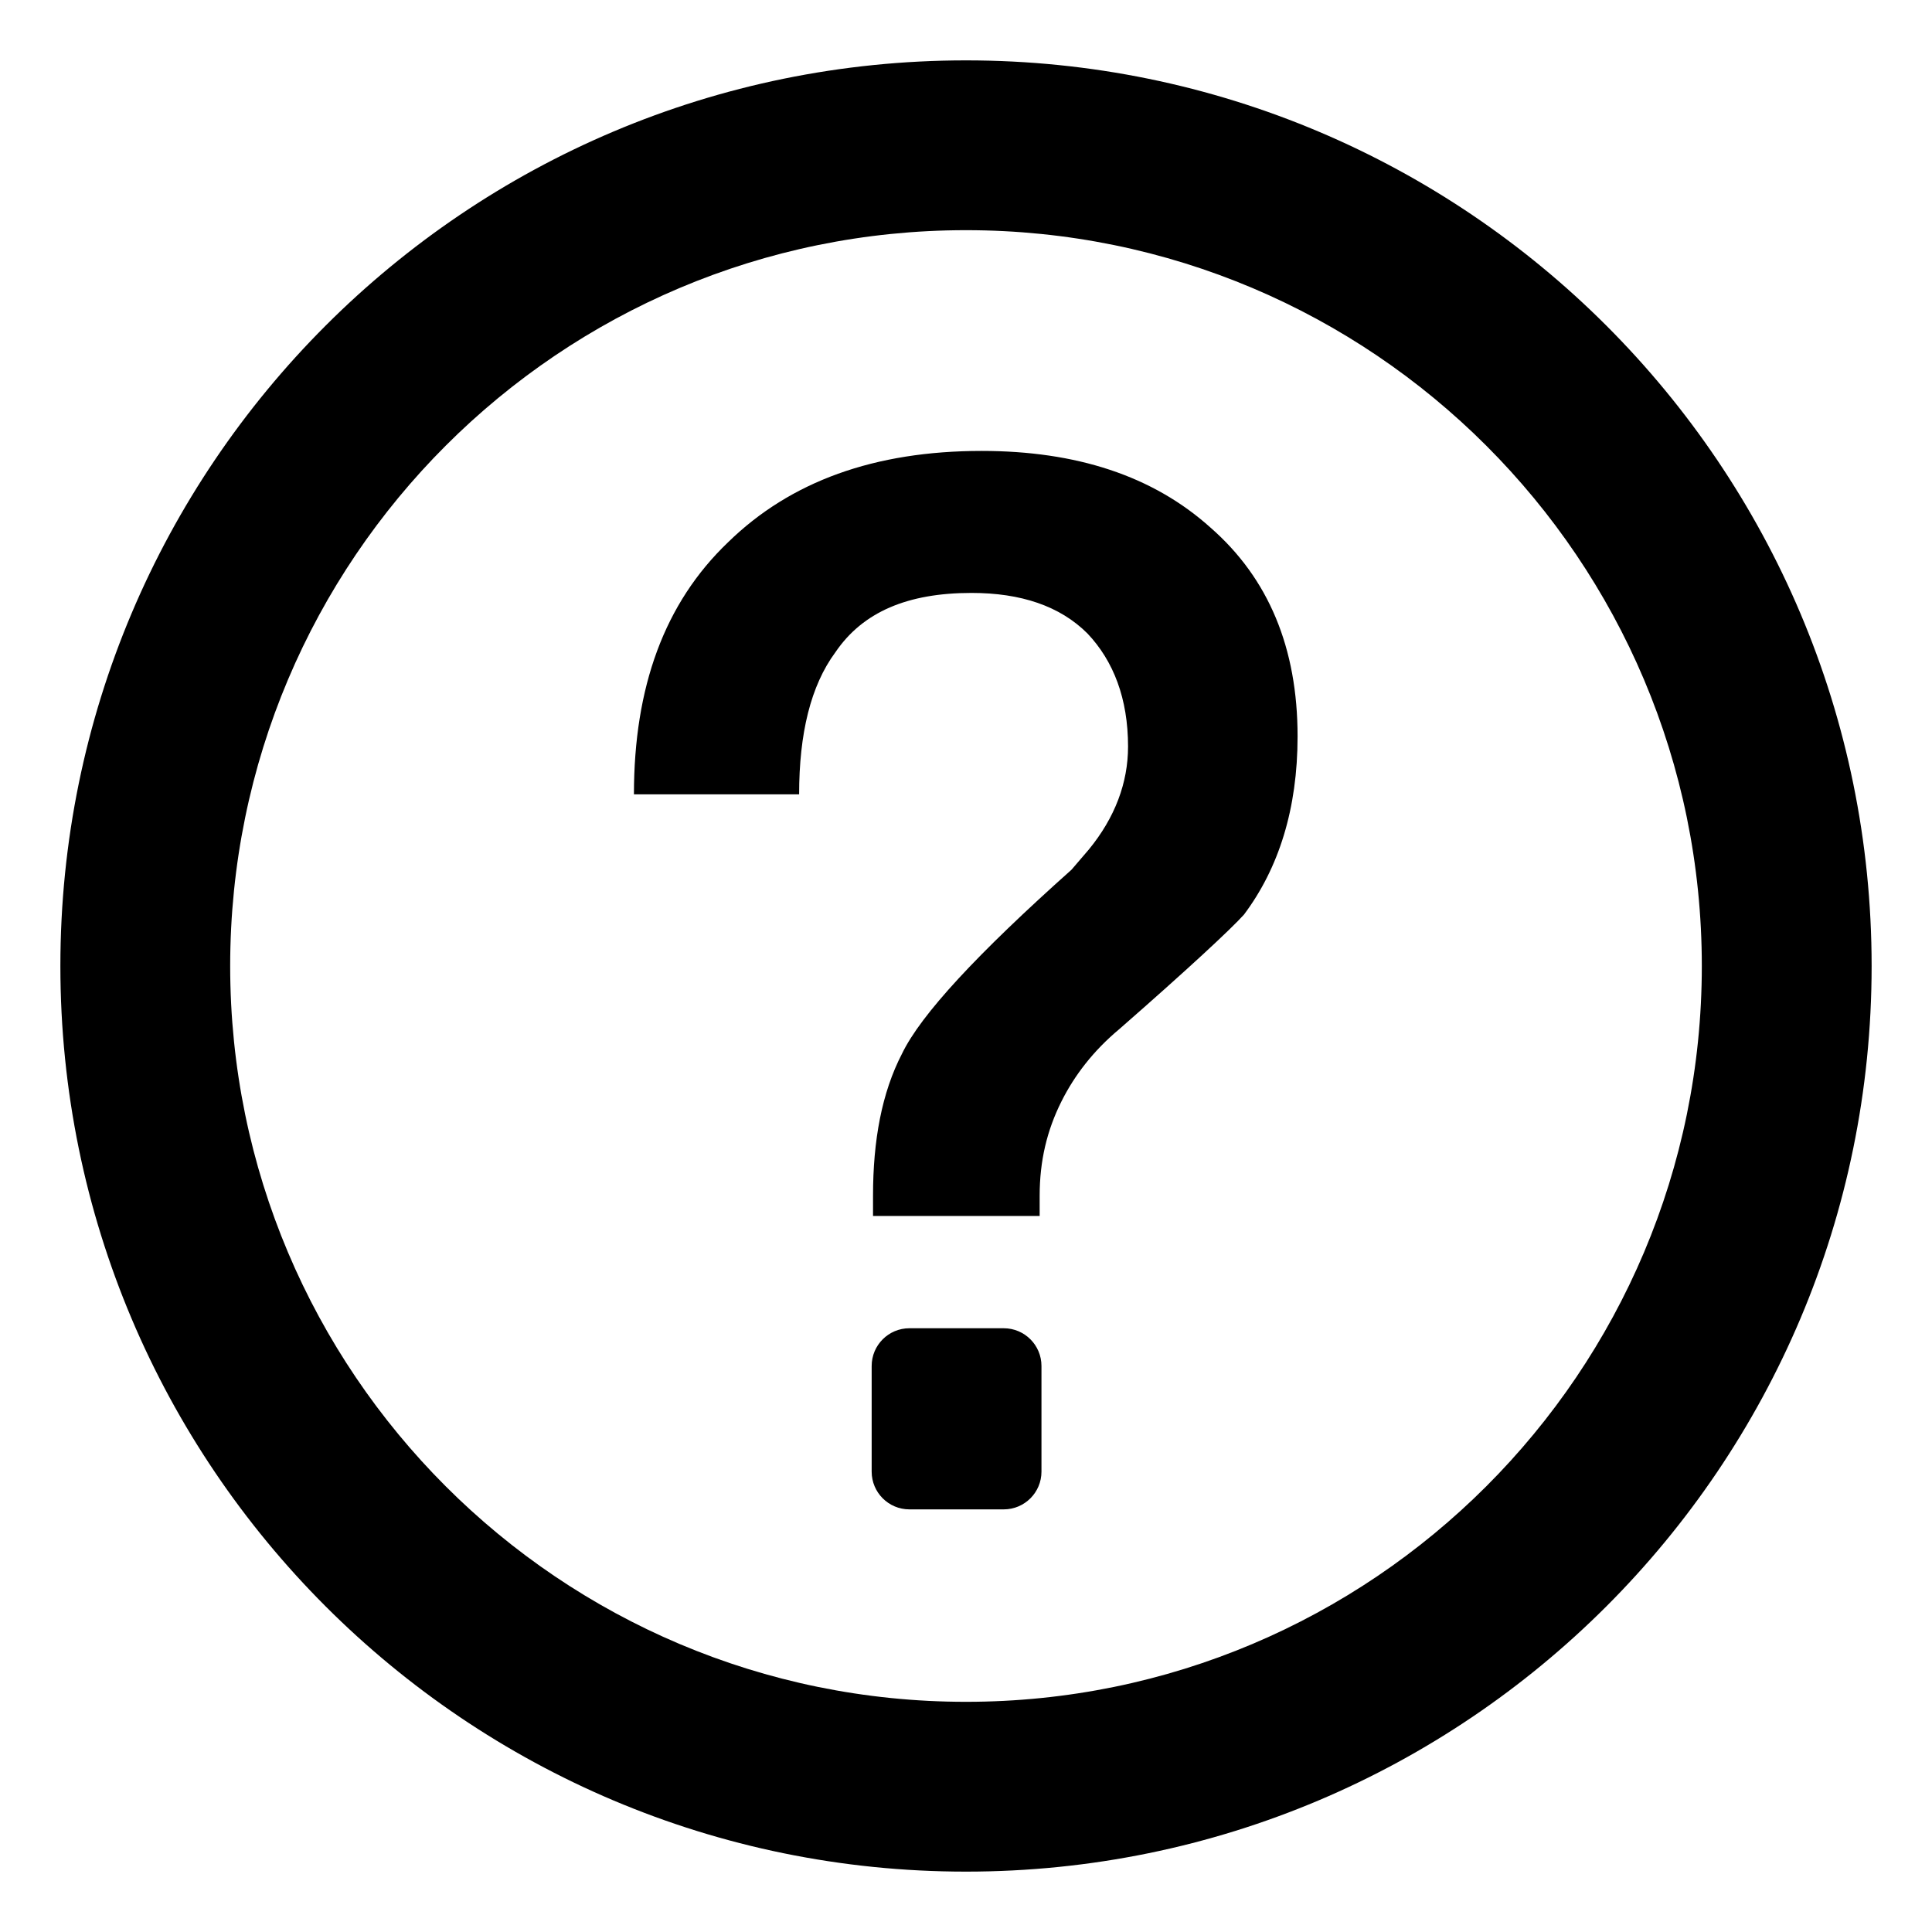
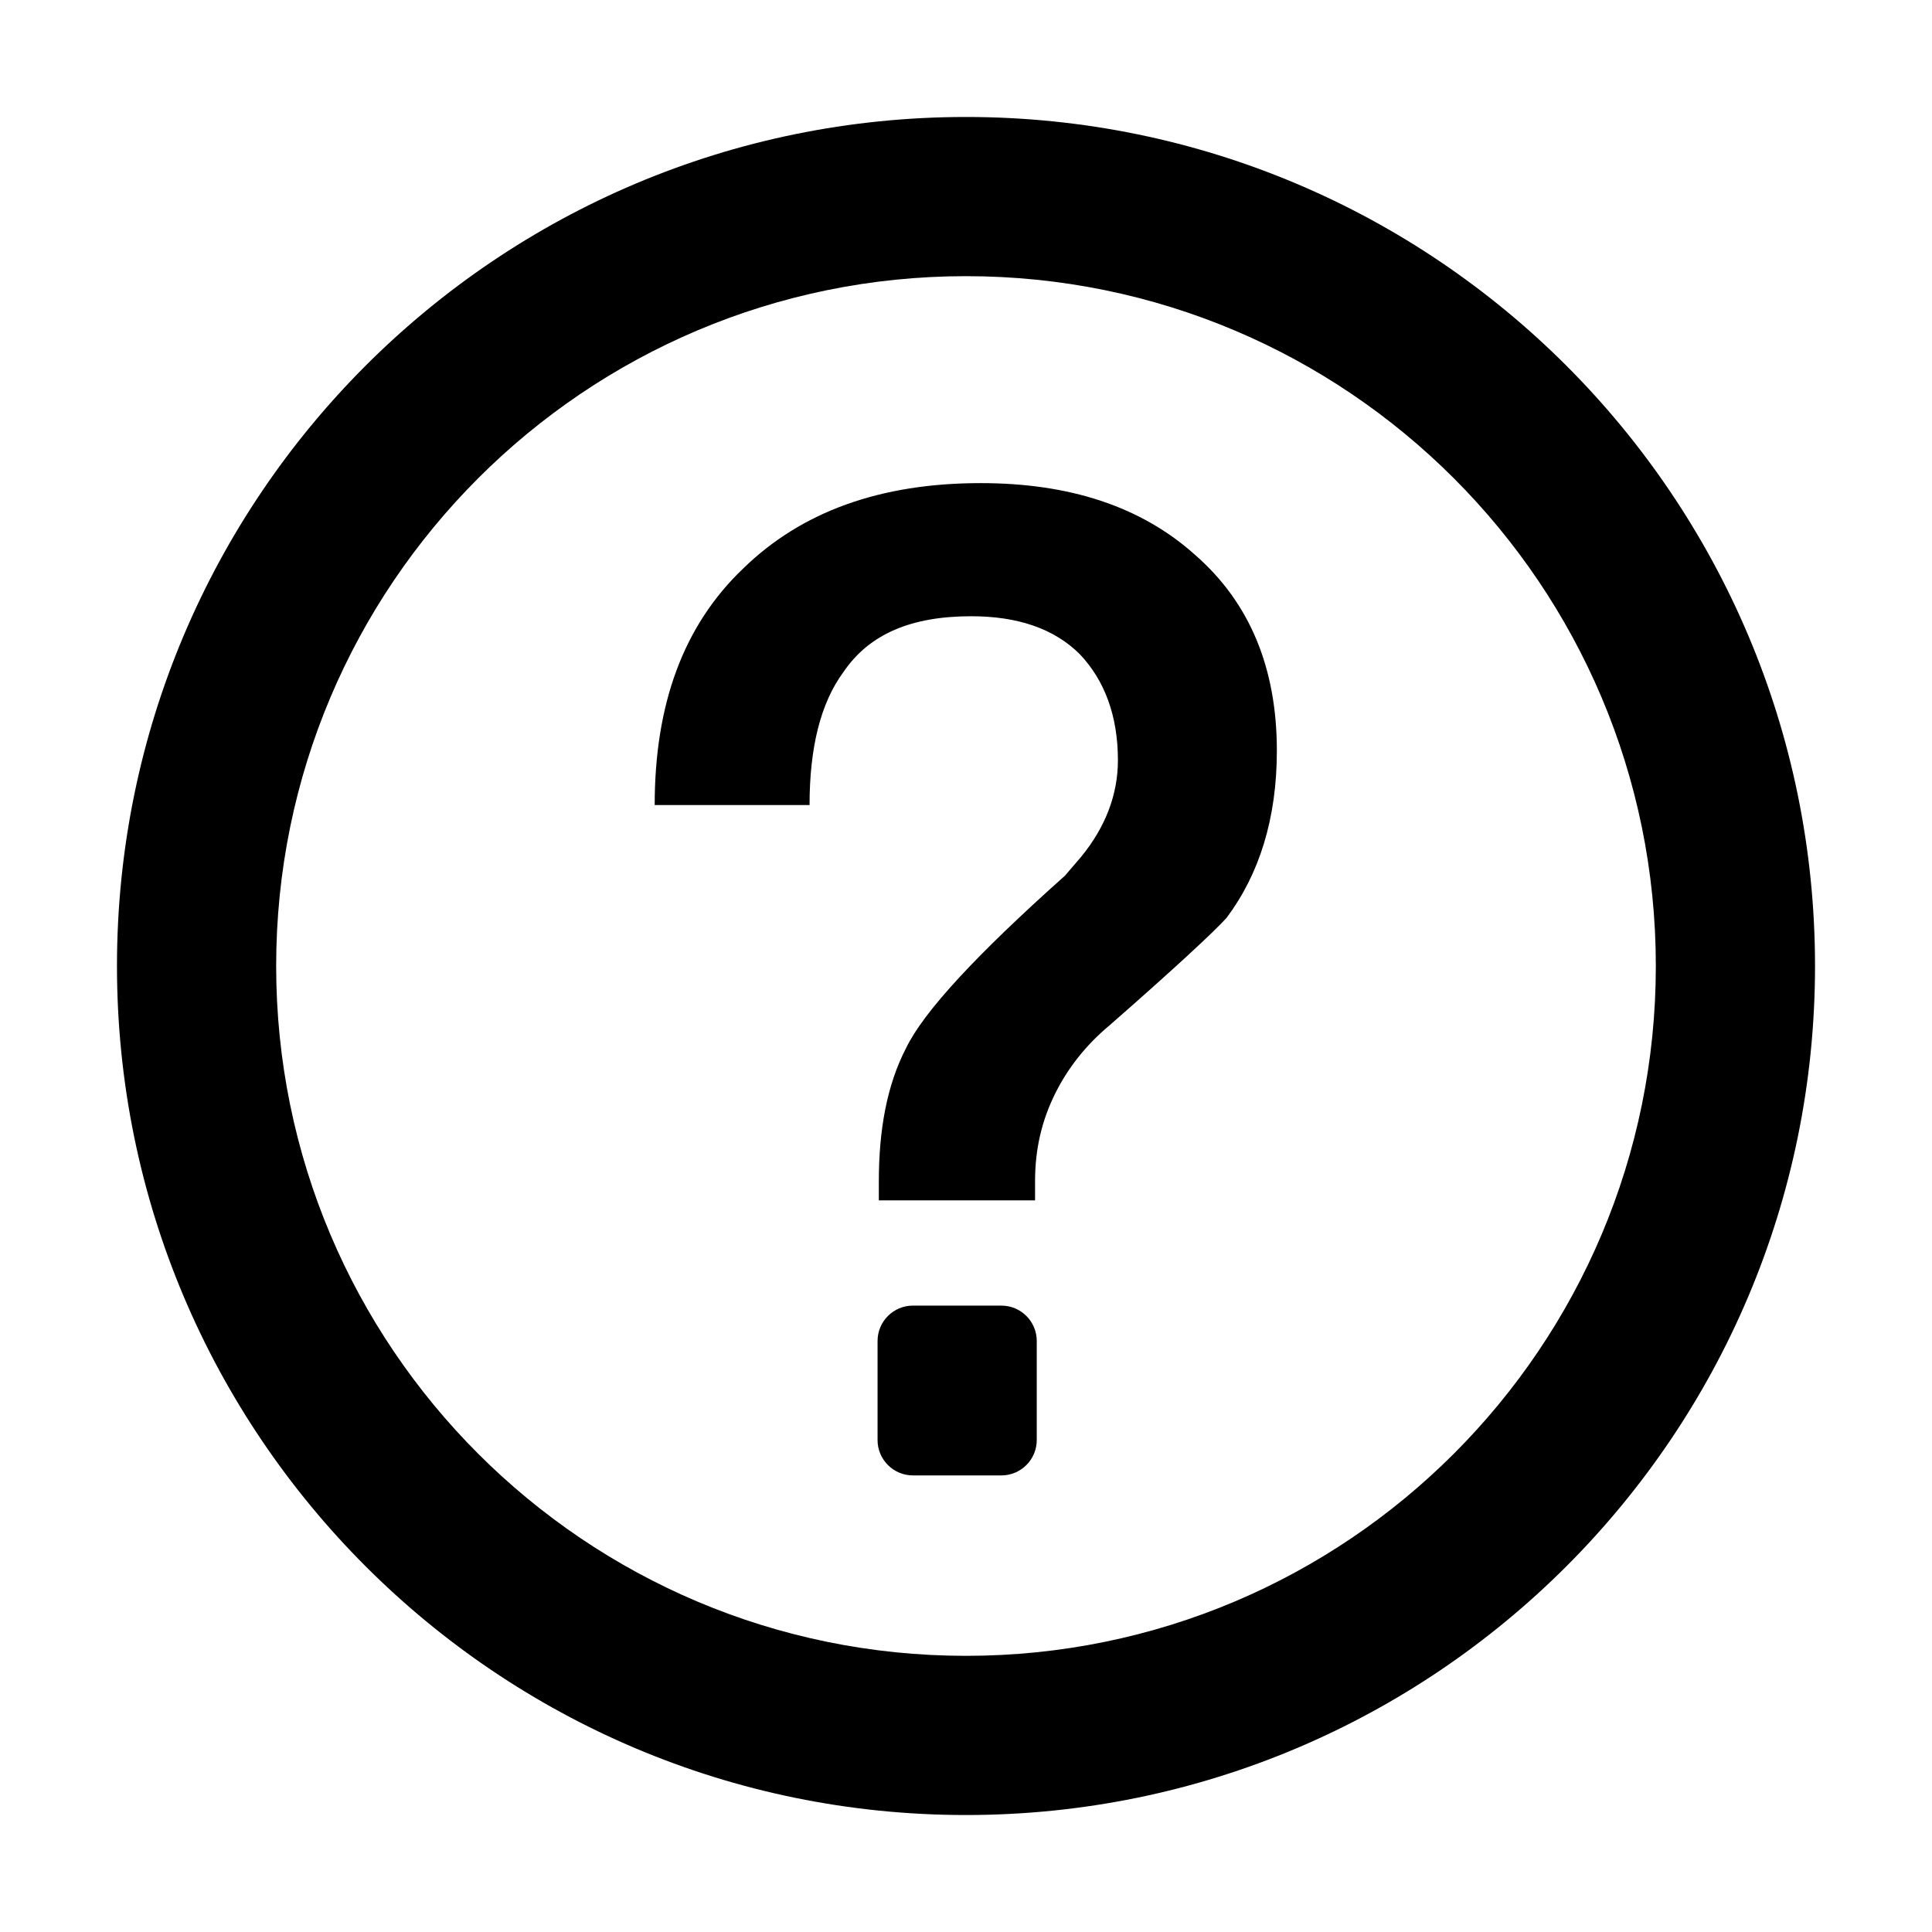
<svg xmlns="http://www.w3.org/2000/svg" class="icon" width="200px" height="200.00px" viewBox="0 0 1024 1024" version="1.1">
-   <path fill="#000000" d="M512 992C246.903 992 32 777.097 32 512S246.903 32 512 32s480 214.903 480 480-214.903 480-480 480z m0-90c215.391 0 390-174.609 390-390S727.391 122 512 122 122 296.609 122 512s174.609 390 390 390z m8.32-663c49.92 0 90.624 13.056 121.344 40.704 30.72 26.88 46.08 63.744 46.08 110.592 0 38.4-9.984 69.888-28.416 94.464-6.912 7.68-29.184 28.416-66.048 60.672-13.824 11.52-23.808 24.576-30.72 38.4-7.68 15.36-11.52 31.488-11.52 49.92v10.752h-88.32v-10.752c0-29.184 4.608-54.528 15.36-75.264 9.984-20.736 39.936-52.992 89.856-97.536l9.216-10.752c13.824-16.896 20.736-35.328 20.736-54.528 0-25.344-7.68-45.312-21.504-59.904-14.592-14.592-35.328-21.504-61.44-21.504-33.792 0-57.6 9.984-72.192 31.488-13.056 17.664-19.2 43.008-19.2 75.264H336c0-56.832 16.128-101.376 49.92-133.632C418.944 255.128 463.488 239 520.32 239zM482 704h50c11.046 0 20 8.954 20 20v56c0 11.046-8.954 20-20 20h-50c-11.046 0-20-8.954-20-20v-56c0-11.046 8.954-20 20-20z" />
+   <path fill="#000000" d="M512 962C263.472 962 62 760.528 62 512S263.472 62 512 62s450 201.472 450 450-201.472 450-450 450z m0-84.375c201.929 0 365.625-163.696 365.625-365.625S713.929 146.375 512 146.375 146.375 310.071 146.375 512s163.696 365.625 365.625 365.625z m7.8-621.562c46.8 0 84.96 12.24 113.76 38.16 28.8 25.2 43.2 59.76 43.2 103.68 0 36-9.36 65.52-26.64 88.56-6.48 7.2-27.36 26.64-61.92 56.88-12.96 10.8-22.32 23.04-28.8 36-7.2 14.4-10.8 29.52-10.8 46.8v10.08h-82.8v-10.08c0-27.36 4.32-51.12 14.4-70.56 9.36-19.44 37.44-49.68 84.24-91.44l8.64-10.08c12.96-15.84 19.44-33.12 19.44-51.12 0-23.76-7.2-42.48-20.16-56.16-13.68-13.68-33.12-20.16-57.6-20.16-31.68 0-54 9.36-67.68 29.52-12.24 16.56-18 40.32-18 70.56H347c0-53.28 15.12-95.04 46.8-125.28C424.76 271.183 466.52 256.062 519.8 256.062zM483.875 692h46.875c10.356 0 18.75 8.394 18.75 18.75v52.5c0 10.356-8.394 18.75-18.75 18.75h-46.875c-10.356 0-18.75-8.394-18.75-18.75v-52.5c0-10.356 8.394-18.75 18.75-18.75z" />
</svg>
